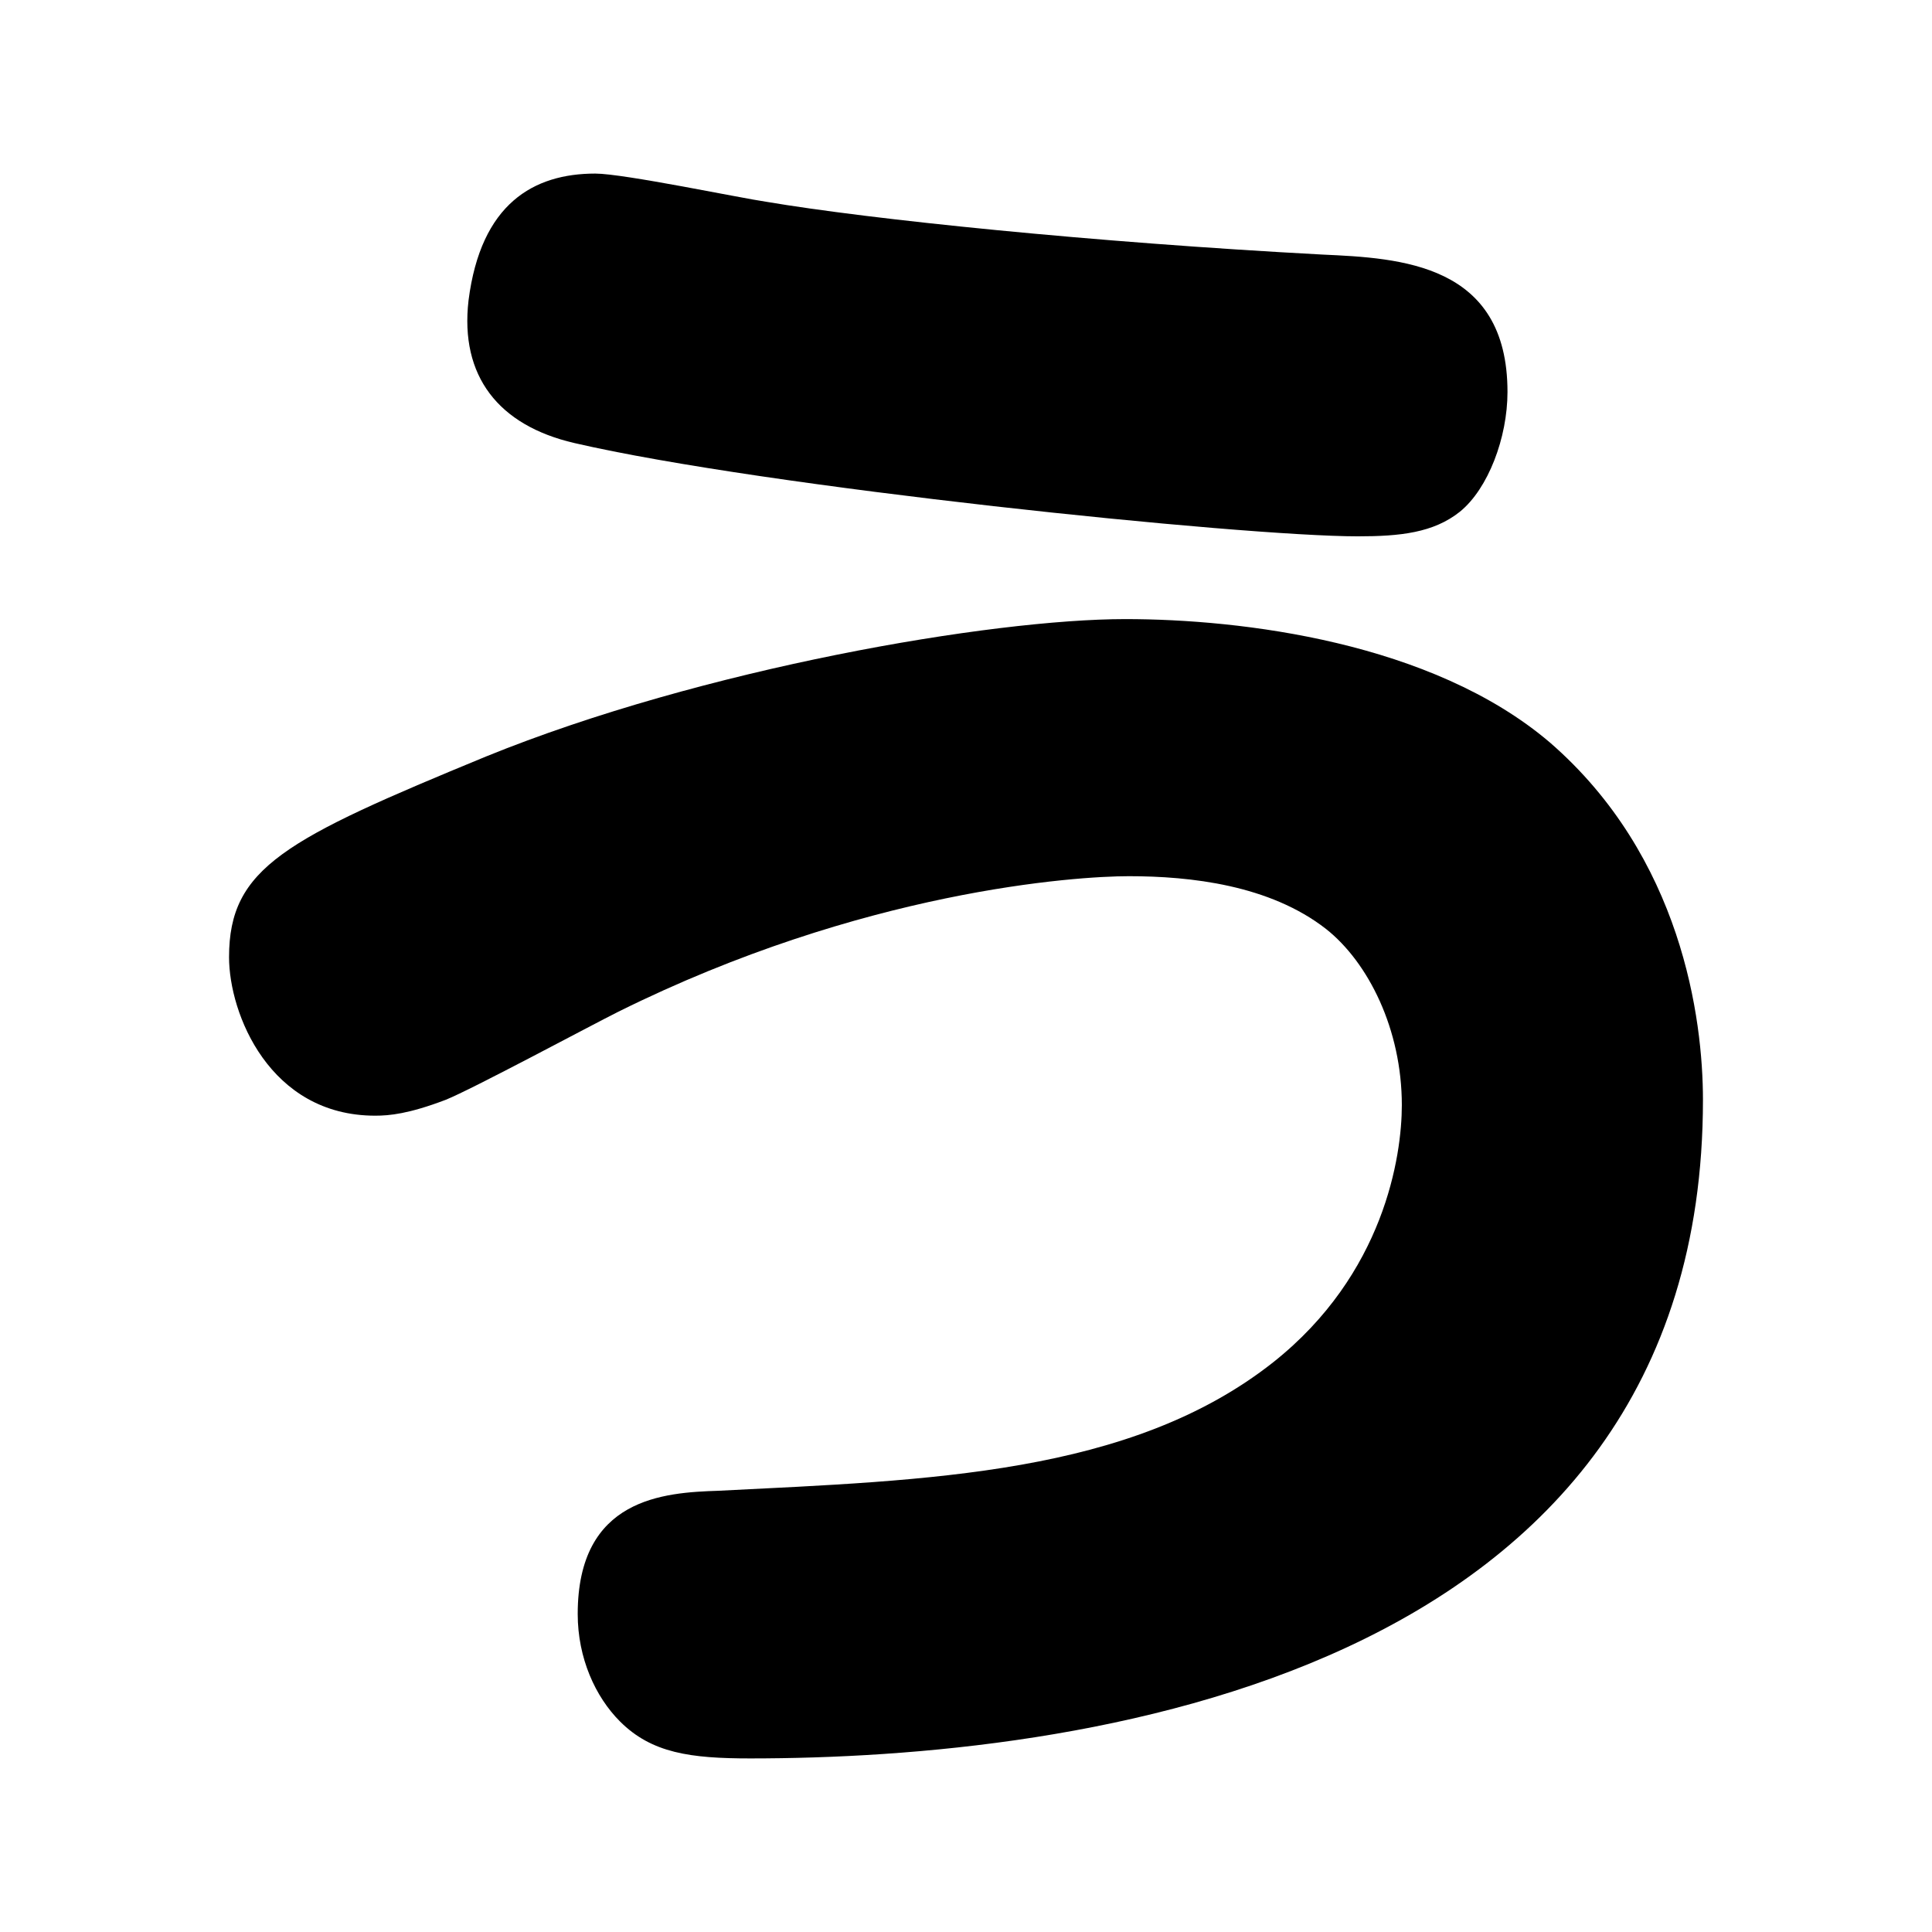
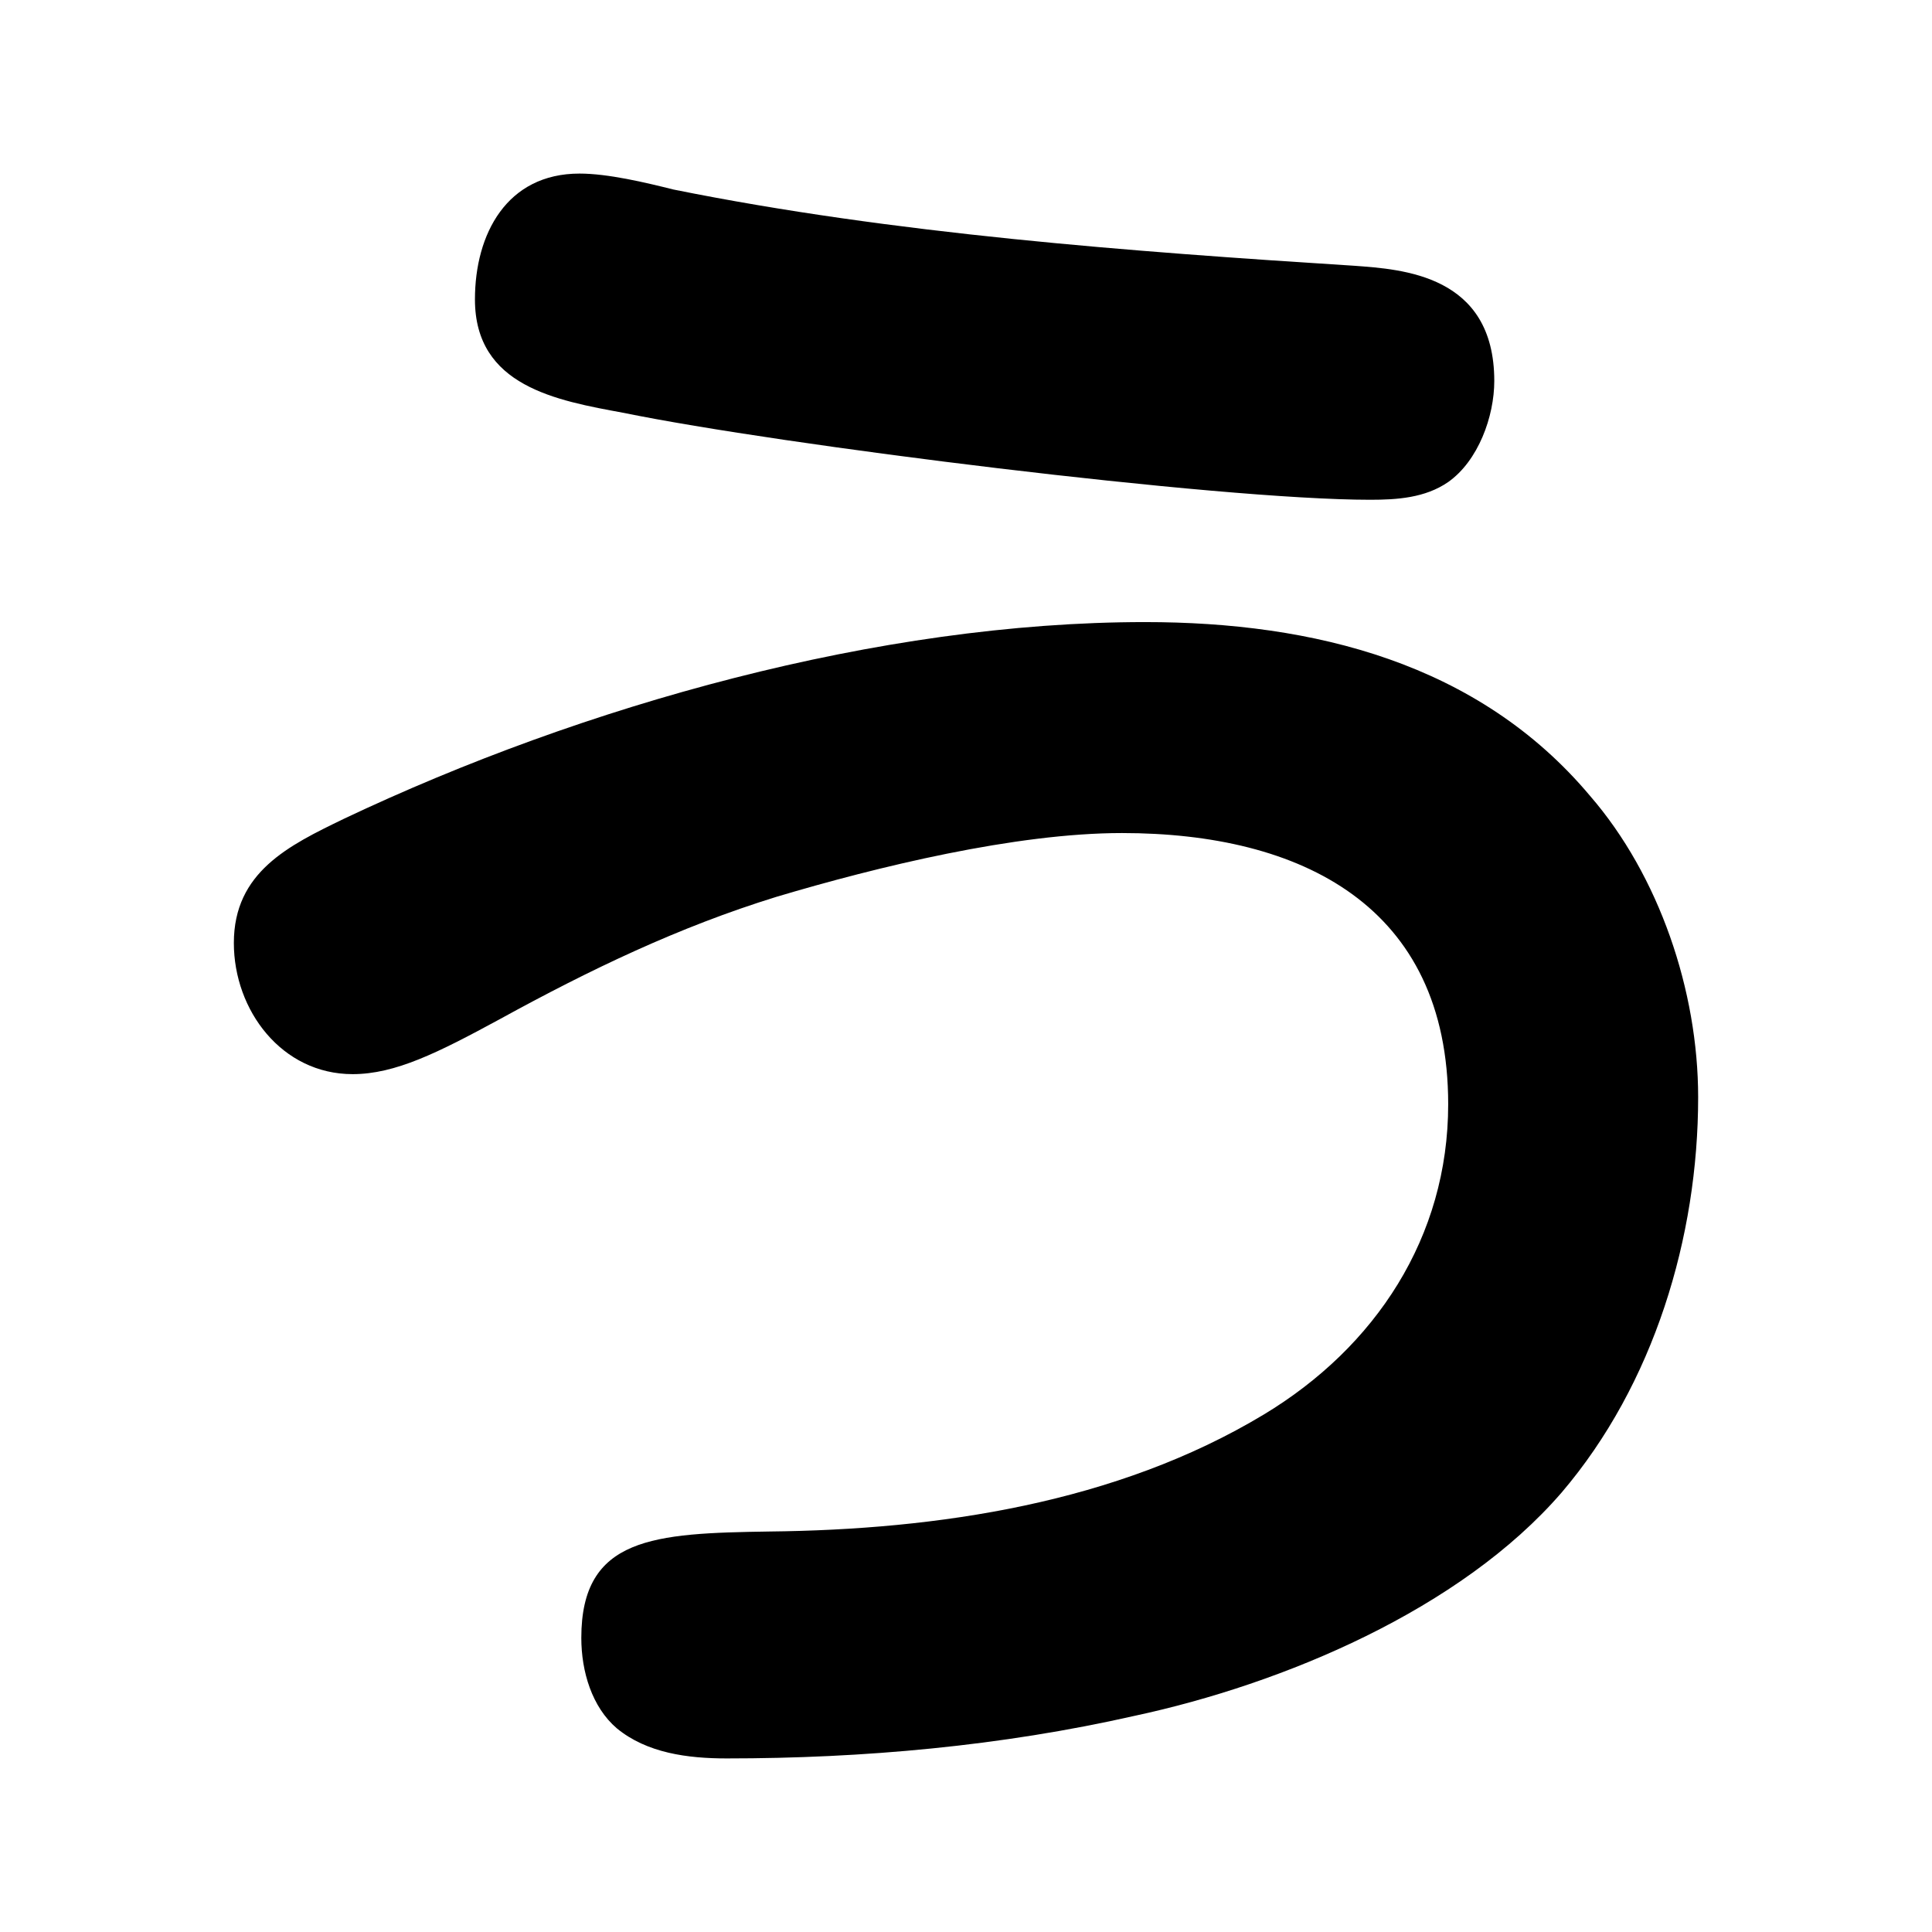
<svg xmlns="http://www.w3.org/2000/svg" id="_レイヤー_1" data-name="レイヤー_1" version="1.1" viewBox="0 0 1024 1024">
-   <path d="M397.667,932c-31.733,0-52.267-2.8-69.067-19.601-13.067-13.066-22.4-33.599-22.4-56.933,0-61.6,45.734-64.399,74.667-65.333,111.067-5.6,218.4-8.4,294-68.133,58.8-46.666,68.133-109.199,68.133-136.266,0-40.134-17.733-75.6-40.134-93.334-29.867-23.333-71.866-28-104.533-28-27.999,0-140.933,7.467-270.666,71.867-14.933,7.467-77.467,41.067-91.467,46.667-19.6,7.466-29.867,8.4-37.333,8.4-56,0-77.467-54.133-77.467-84,0-47.6,29.867-62.533,136.267-106.4,114.8-46.667,267.866-72.8,338.8-72.8,61.6,0,162.4,12.133,224.934,65.333,69.999,60.667,81.199,146.533,81.199,189.467,0,307.999-334.133,349.066-504.933,349.066ZM315.534,92c14.933,0,77.467,13.067,90.533,14.933,55.067,9.333,172.667,21.467,294.934,28,41.066,1.867,98,4.667,98,72.8,0,24.267-10.266,51.334-25.199,63.467-14.001,11.2-31.734,13.067-54.133,13.067-61.601,0-314.534-26.133-415.333-49.467-40.134-9.333-60.667-35.467-56-75.6,6.534-51.334,34.533-67.2,67.2-67.2Z" />
+   <path d="M827.704,791.061c-53.557,62.013-147.517,101.476-226.442,118.39-70.47,15.972-143.759,22.55-216.108,22.55-20.671,0-42.282-2.819-58.255-15.974-13.154-11.275-18.792-30.067-18.792-47.919,0-53.557,38.524-55.436,99.597-56.376,89.262-.94,184.161-15.034,262.148-62.013,59.194-35.706,97.718-93.96,97.718-164.43,0-105.235-77.987-143.758-172.885-143.758-56.376,0-129.665,17.852-183.221,33.826-51.678,15.974-98.658,38.523-146.577,64.832-32.886,17.852-55.436,29.128-77.987,29.128-37.584,0-62.953-33.826-62.953-69.53,0-37.584,29.128-51.678,58.255-65.772,126.846-60.134,283.758-104.296,424.698-104.296,89.261,0,176.644,21.611,235.838,92.081,36.645,42.282,57.316,103.355,57.316,159.732,0,74.228-23.49,152.214-72.349,209.53ZM307.168,92c15.034,0,34.765,4.698,49.799,8.456,116.51,23.49,242.416,32.886,360.805,40.403,25.369,1.879,74.228,4.698,74.228,61.074,0,18.792-8.456,42.282-24.43,53.557-12.215,8.456-27.248,9.396-41.342,9.396-80.805,0-312.886-29.128-395.571-46.041-35.705-6.577-78.926-14.094-78.926-60.134,0-34.765,16.913-66.711,55.436-66.711Z" />
</svg>
